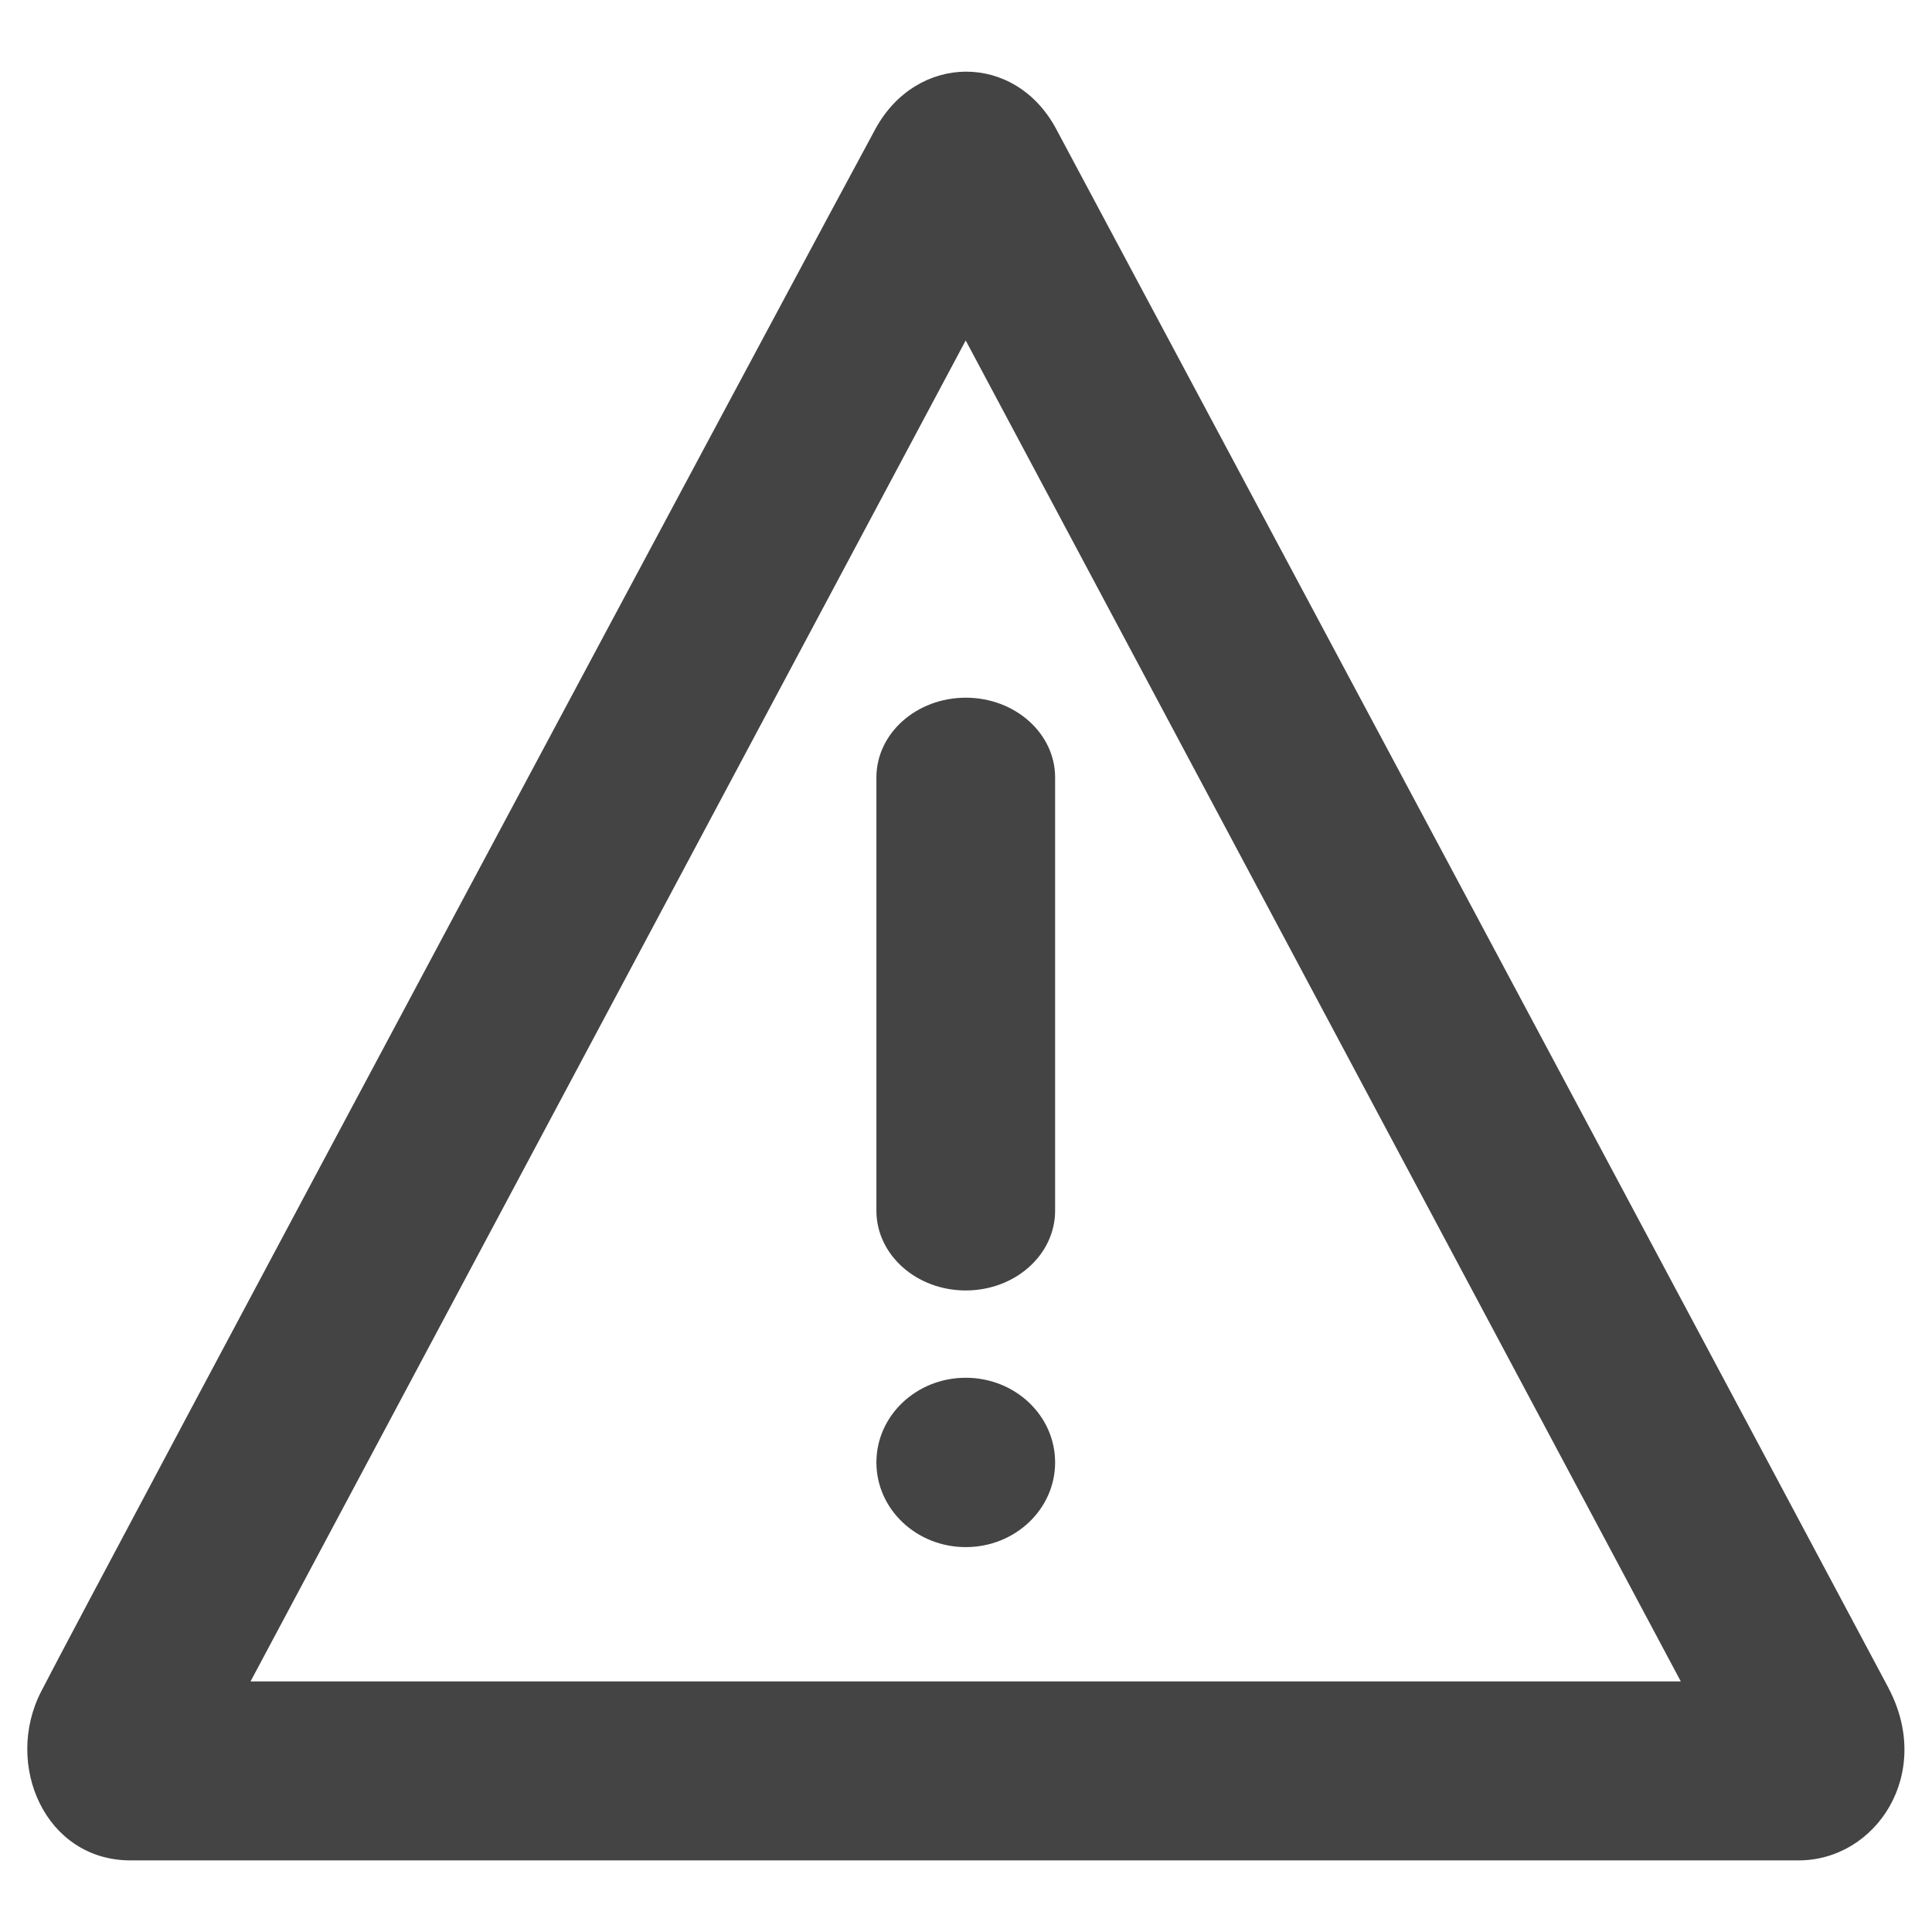
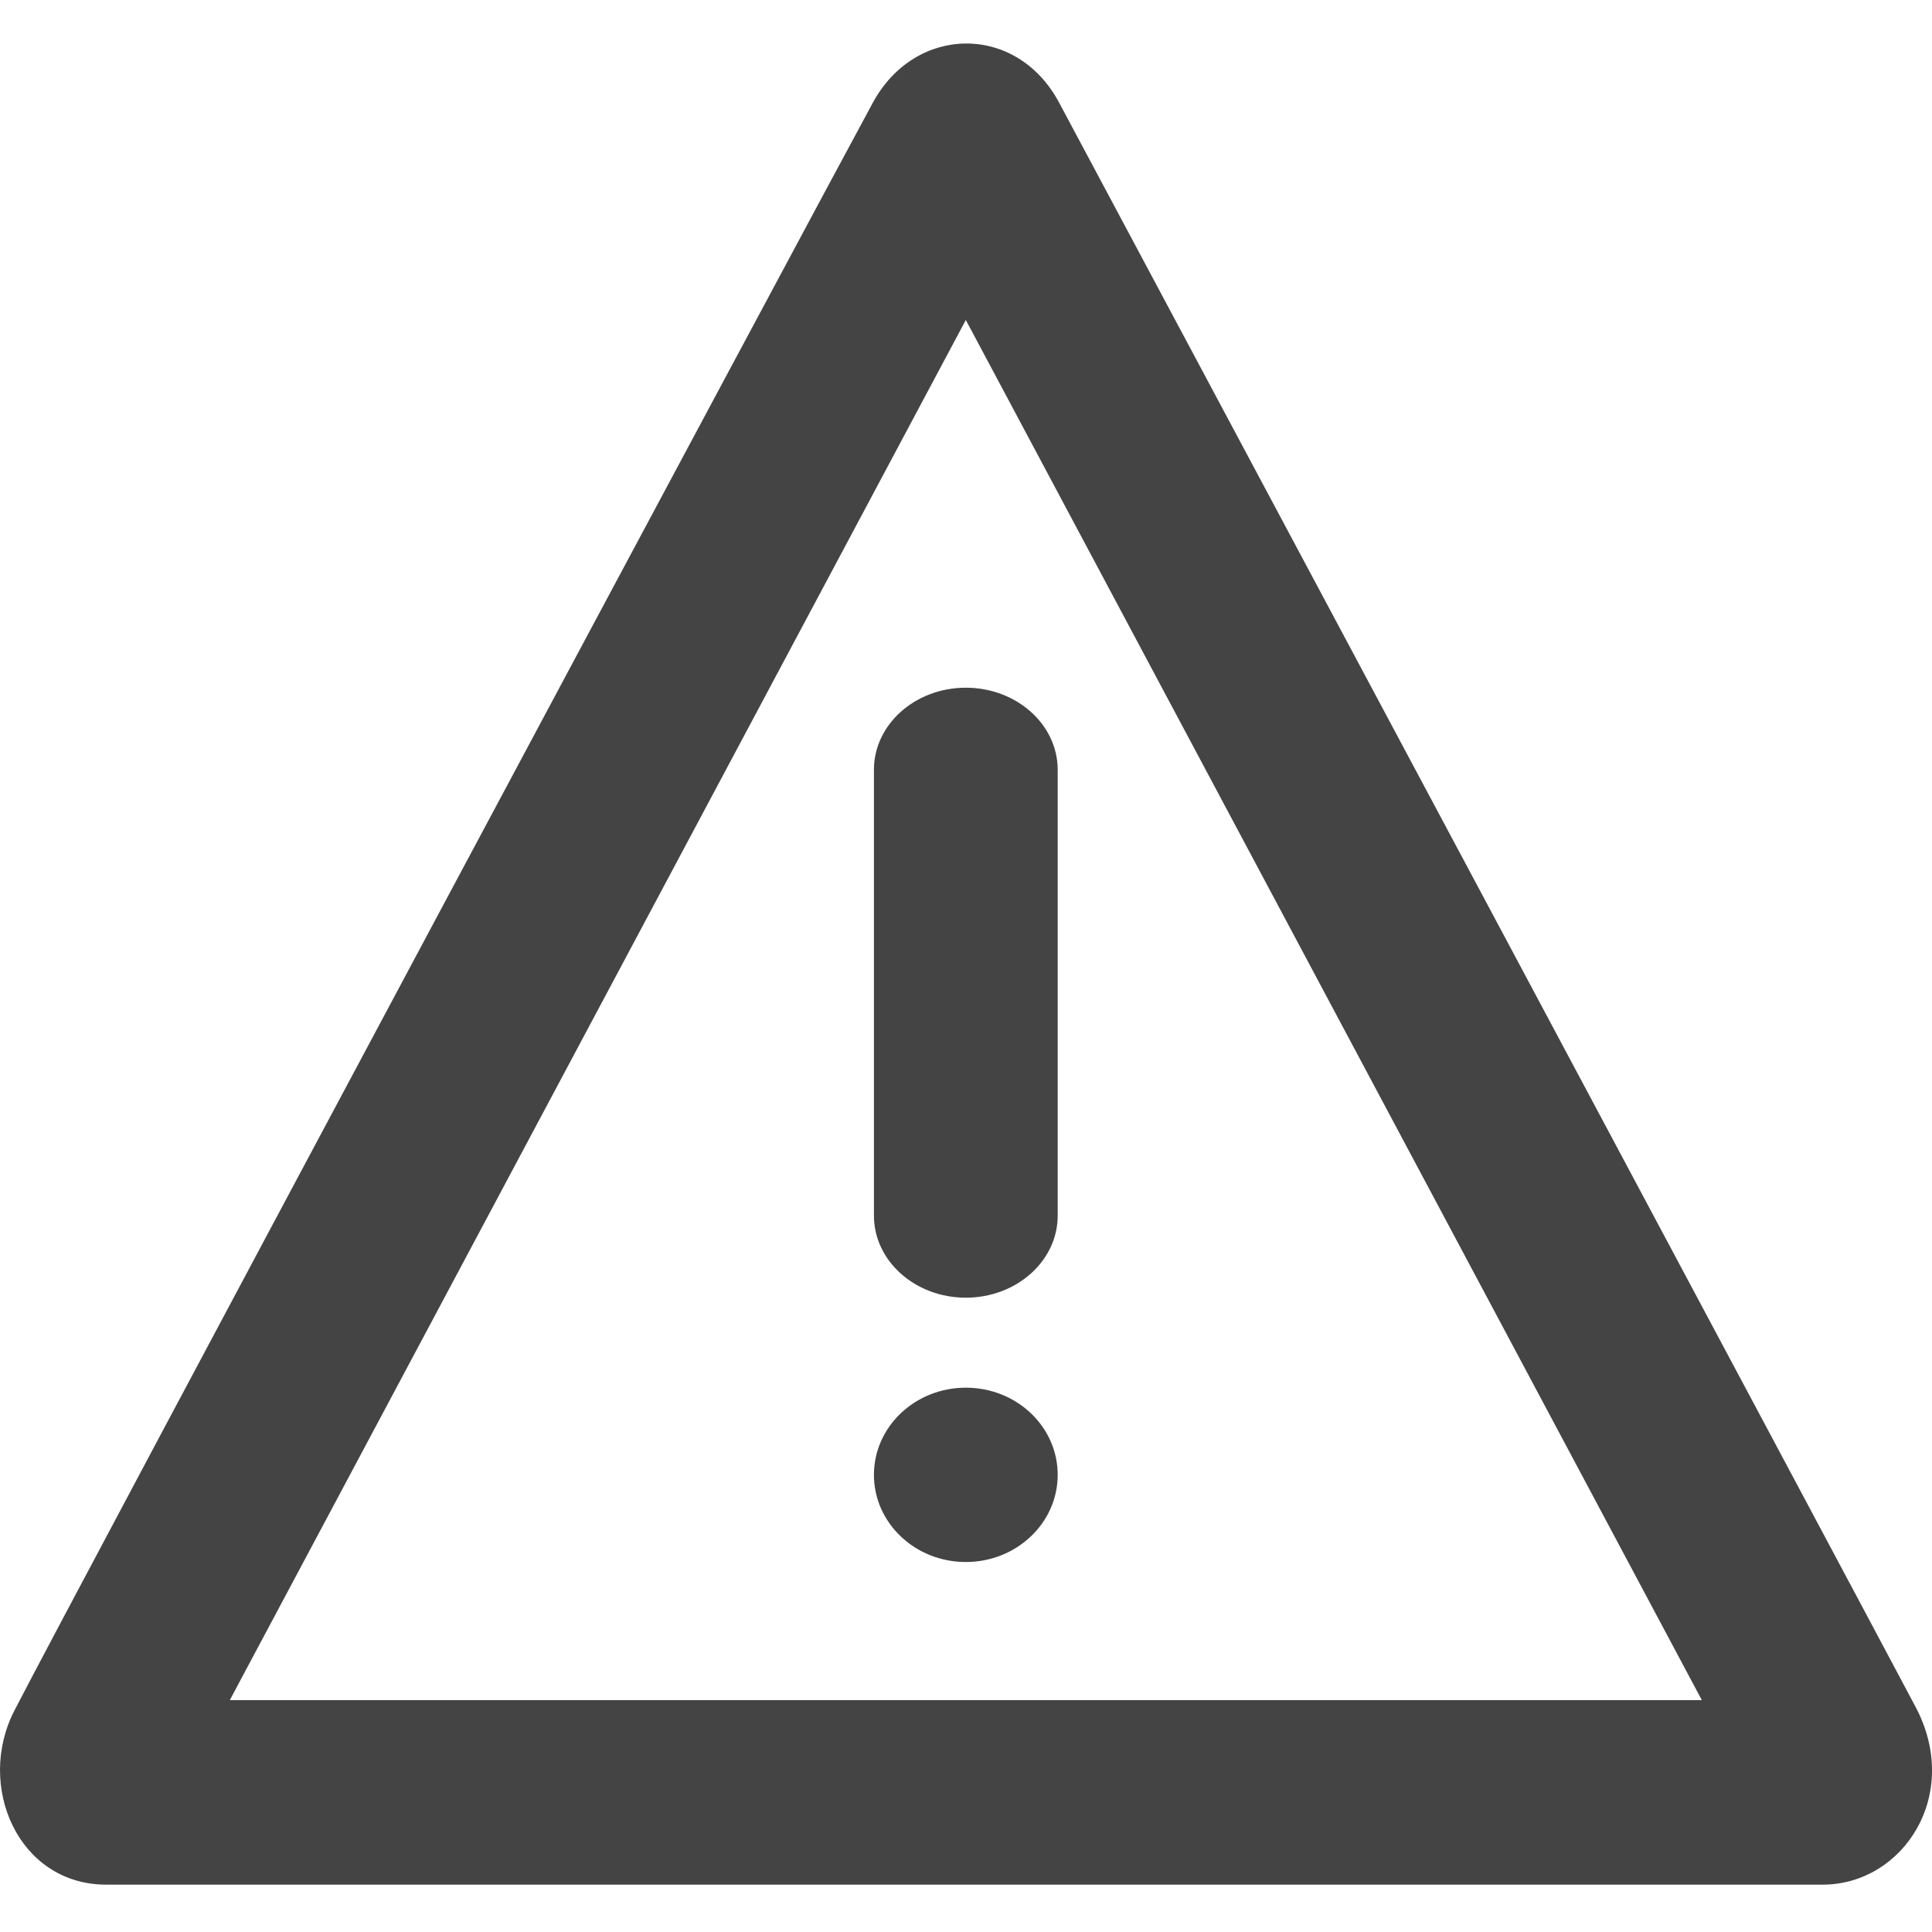
- <svg xmlns="http://www.w3.org/2000/svg" version="1.1" width="32" height="32" viewBox="0 0 32 32">
-   <path fill="#444444" d="M14.516 12.877v7.176c0 0.73 0.662 1.321 1.48 1.321s1.48-0.591 1.48-1.321v-7.176c0-0.73-0.663-1.321-1.48-1.321s-1.48 0.592-1.48 1.321zM31.279 27.957c-0.602-1.138-12.747-23.882-13.786-25.822-0.683-1.275-2.31-1.253-2.993 0-0.763 1.397-12.97 24.227-13.818 25.881-0.622 1.21 0.065 2.798 1.48 2.798h27.628c1.285 0 2.24-1.437 1.488-2.857zM4.15 27.849l11.845-22.21 11.844 22.21h-23.689zM15.996 22.82c-0.818 0-1.48 0.628-1.48 1.402s0.662 1.403 1.48 1.403c0.817 0 1.48-0.627 1.48-1.403s-0.663-1.402-1.48-1.402z" />
+ <svg xmlns="http://www.w3.org/2000/svg" version="1.1" id="Calque_1" x="0px" y="0px" viewBox="0 0 1024 1024" enable-background="new 0 0 1024 1024" xml:space="preserve">
+   <path fill="#444444" d="M463.2,408v236.3c0,24,21.8,43.5,48.7,43.5s48.7-19.5,48.7-43.5V408c0-24-21.8-43.5-48.7-43.5  S463.2,384,463.2,408z M1015.3,904.7c-19.8-37.5-419.8-786.5-454-850.4c-22.5-42-76.1-41.3-98.6,0c-25.1,46-427.2,797.9-455.1,852.4  c-20.5,39.9,2.1,92.2,48.7,92.2h909.9C1008.6,998.8,1040,951.4,1015.3,904.7L1015.3,904.7z M121.8,901.1l390.1-731.5L902,901.1  C902,901.1,121.8,901.1,121.8,901.1z M511.9,735.5c-26.9,0-48.7,20.7-48.7,46.2s21.8,46.2,48.7,46.2c26.9,0,48.7-20.7,48.7-46.2  S538.9,735.5,511.9,735.5z" />
</svg>
